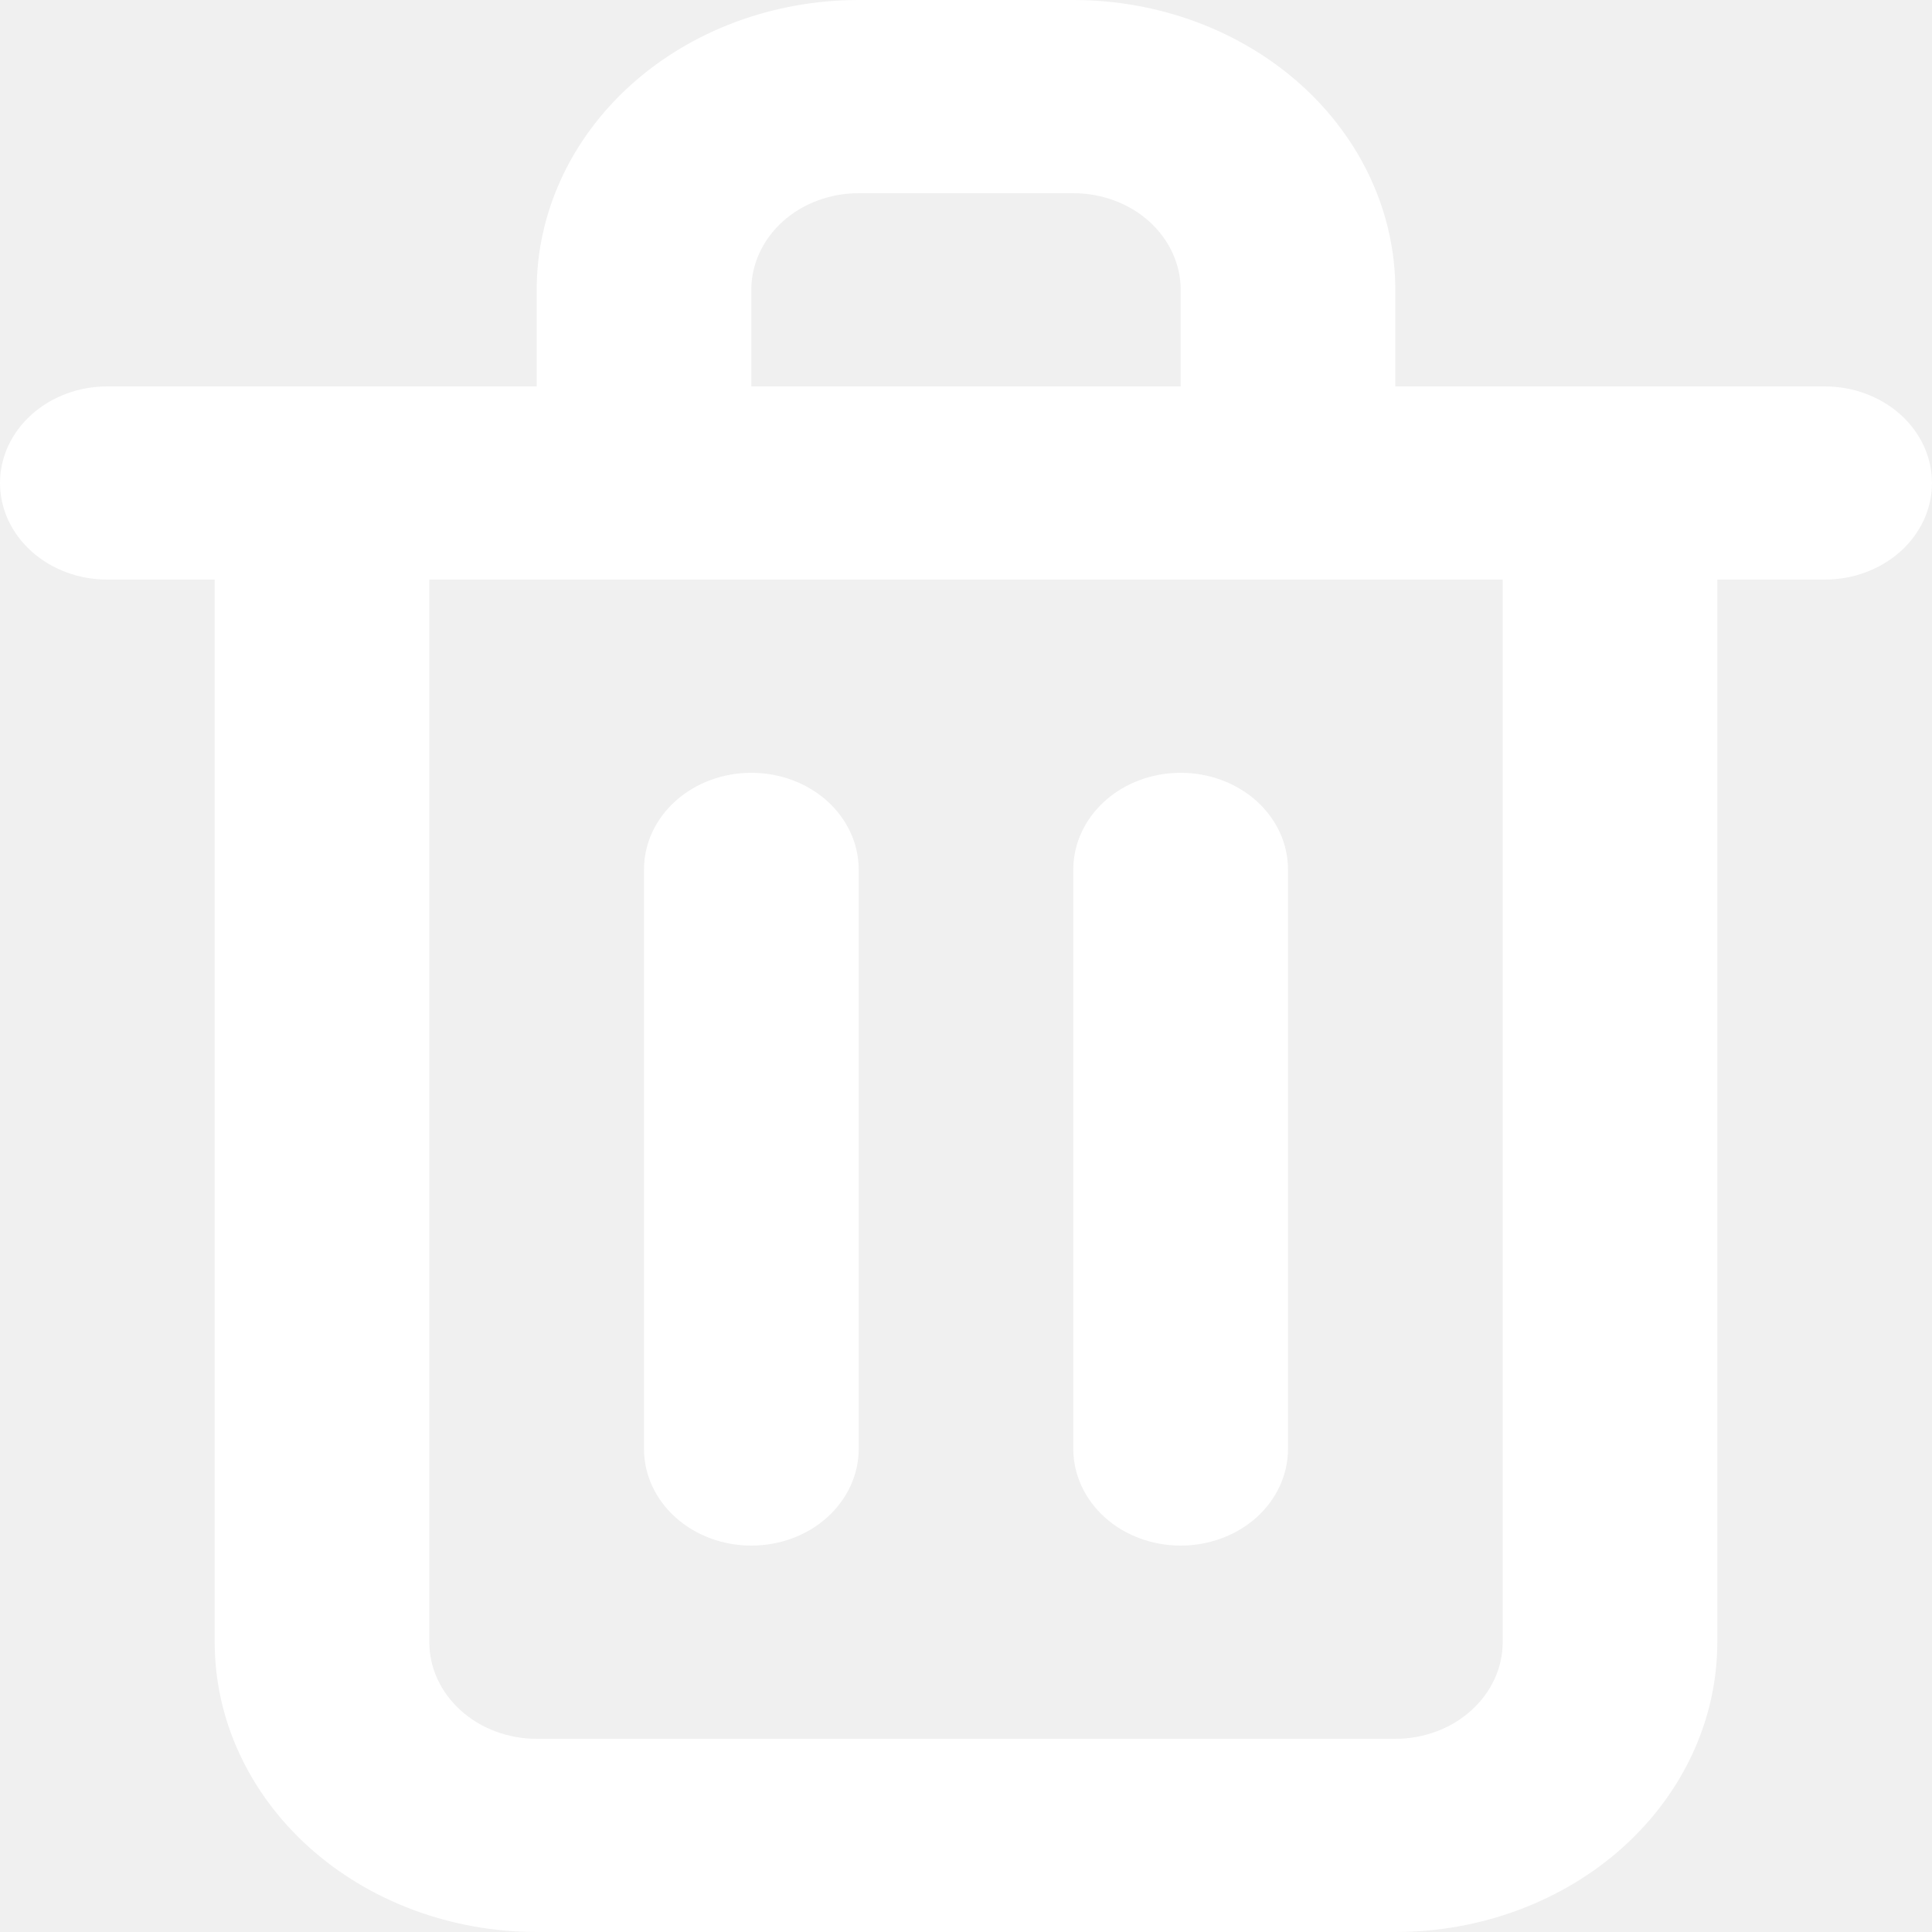
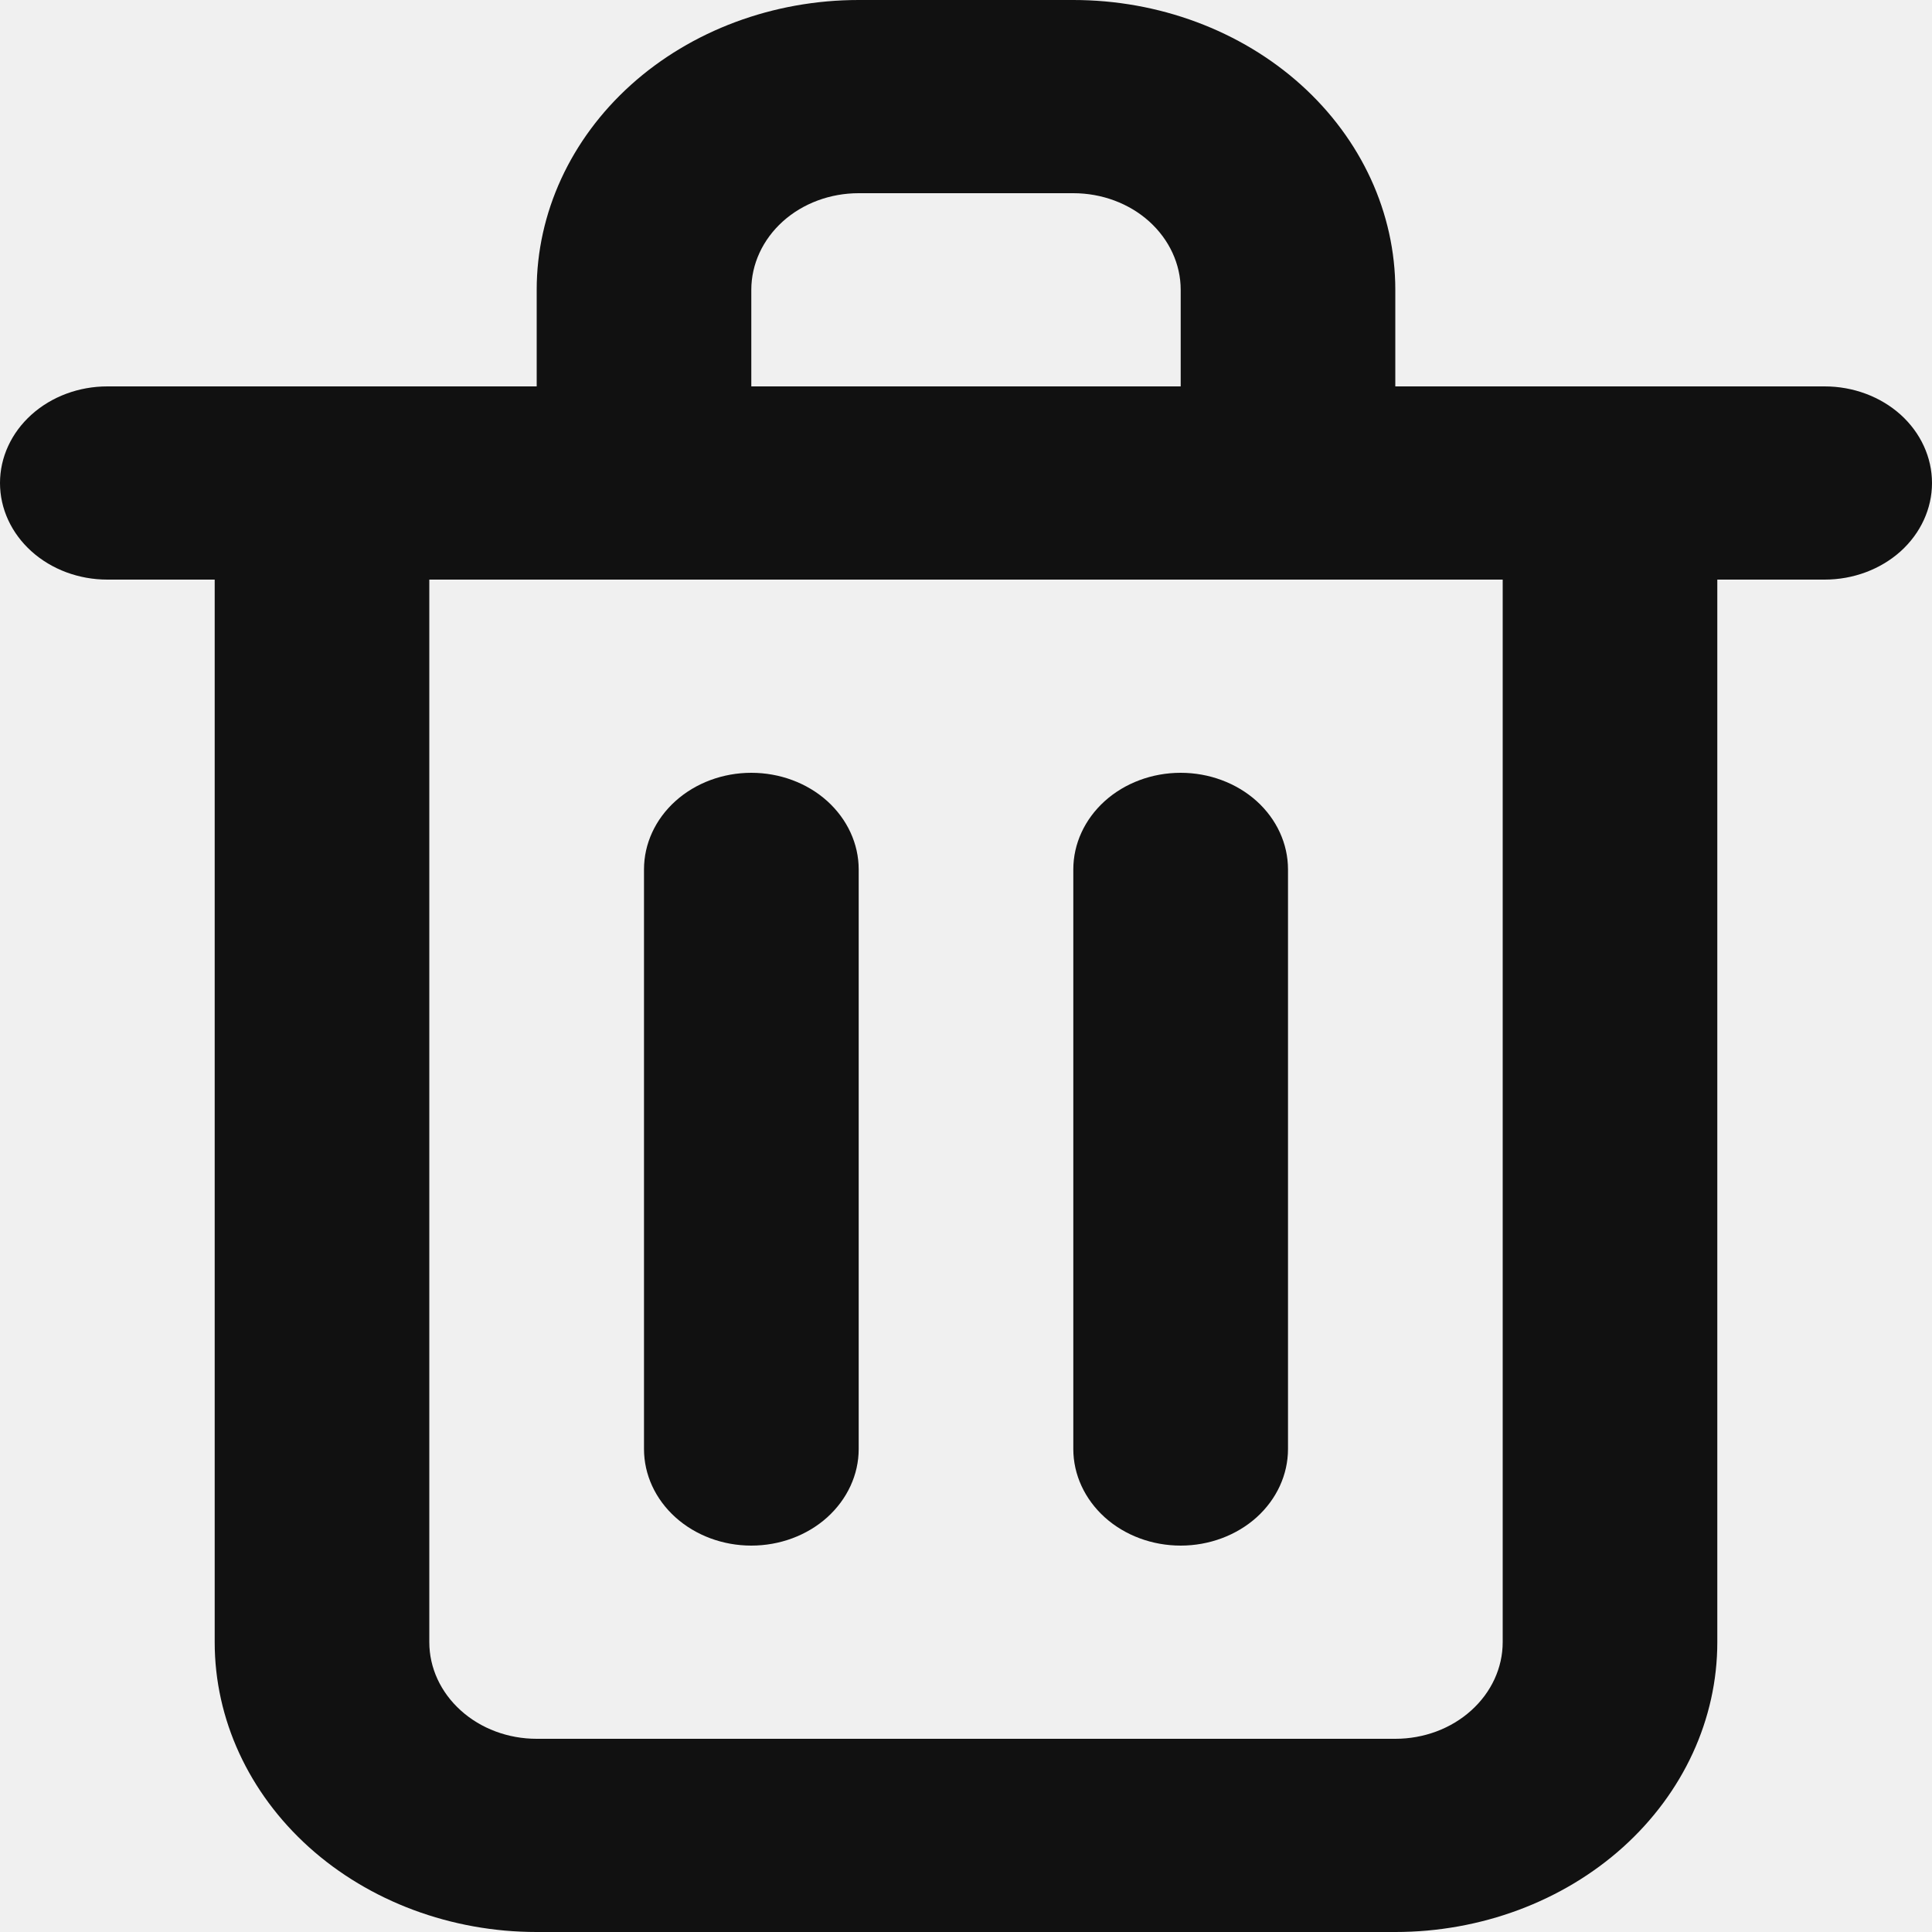
<svg xmlns="http://www.w3.org/2000/svg" width="24" height="24" viewBox="0 0 24 24" fill="none">
-   <path d="M9.333 19.2C9.687 19.2 10.026 19.074 10.276 18.849C10.526 18.623 10.667 18.318 10.667 18V10.8C10.667 10.482 10.526 10.177 10.276 9.951C10.026 9.726 9.687 9.6 9.333 9.6C8.98 9.6 8.641 9.726 8.391 9.951C8.14 10.177 8 10.482 8 10.8V18C8 18.318 8.14 18.623 8.391 18.849C8.641 19.074 8.98 19.2 9.333 19.2ZM22.667 4.8H17.333V3.6C17.333 2.645 16.912 1.73 16.162 1.054C15.412 0.379 14.394 0 13.333 0H10.667C9.606 0 8.588 0.379 7.838 1.054C7.088 1.73 6.667 2.645 6.667 3.6V4.8H1.333C0.98 4.8 0.641 4.926 0.391 5.151C0.14 5.377 0 5.682 0 6C0 6.318 0.14 6.623 0.391 6.849C0.641 7.074 0.98 7.2 1.333 7.2H2.667V20.4C2.667 21.355 3.088 22.27 3.838 22.946C4.588 23.621 5.606 24 6.667 24H17.333C18.394 24 19.412 23.621 20.162 22.946C20.912 22.27 21.333 21.355 21.333 20.4V7.2H22.667C23.02 7.2 23.359 7.074 23.61 6.849C23.86 6.623 24 6.318 24 6C24 5.682 23.86 5.377 23.61 5.151C23.359 4.926 23.02 4.8 22.667 4.8ZM9.333 3.6C9.333 3.282 9.474 2.977 9.724 2.751C9.974 2.526 10.313 2.4 10.667 2.4H13.333C13.687 2.4 14.026 2.526 14.276 2.751C14.526 2.977 14.667 3.282 14.667 3.6V4.8H9.333V3.6ZM18.667 20.4C18.667 20.718 18.526 21.023 18.276 21.248C18.026 21.474 17.687 21.6 17.333 21.6H6.667C6.313 21.6 5.974 21.474 5.724 21.248C5.474 21.023 5.333 20.718 5.333 20.4V7.2H18.667V20.4ZM14.667 19.2C15.02 19.2 15.359 19.074 15.61 18.849C15.86 18.623 16 18.318 16 18V10.8C16 10.482 15.86 10.177 15.61 9.951C15.359 9.726 15.02 9.6 14.667 9.6C14.313 9.6 13.974 9.726 13.724 9.951C13.474 10.177 13.333 10.482 13.333 10.8V18C13.333 18.318 13.474 18.623 13.724 18.849C13.974 19.074 14.313 19.2 14.667 19.2Z" fill="white" />
+   <path d="M9.333 19.2C9.687 19.2 10.026 19.074 10.276 18.849C10.526 18.623 10.667 18.318 10.667 18V10.8C10.667 10.482 10.526 10.177 10.276 9.951C10.026 9.726 9.687 9.6 9.333 9.6C8.98 9.6 8.641 9.726 8.391 9.951C8.14 10.177 8 10.482 8 10.8V18C8 18.318 8.14 18.623 8.391 18.849C8.641 19.074 8.98 19.2 9.333 19.2ZM22.667 4.8H17.333V3.6C17.333 2.645 16.912 1.73 16.162 1.054C15.412 0.379 14.394 0 13.333 0H10.667C9.606 0 8.588 0.379 7.838 1.054C7.088 1.73 6.667 2.645 6.667 3.6V4.8H1.333C0.98 4.8 0.641 4.926 0.391 5.151C0.14 5.377 0 5.682 0 6C0 6.318 0.14 6.623 0.391 6.849C0.641 7.074 0.98 7.2 1.333 7.2H2.667V20.4C2.667 21.355 3.088 22.27 3.838 22.946C4.588 23.621 5.606 24 6.667 24H17.333C18.394 24 19.412 23.621 20.162 22.946C20.912 22.27 21.333 21.355 21.333 20.4V7.2H22.667C23.02 7.2 23.359 7.074 23.61 6.849C23.86 6.623 24 6.318 24 6C24 5.682 23.86 5.377 23.61 5.151C23.359 4.926 23.02 4.8 22.667 4.8ZM9.333 3.6C9.333 3.282 9.474 2.977 9.724 2.751C9.974 2.526 10.313 2.4 10.667 2.4H13.333C13.687 2.4 14.026 2.526 14.276 2.751C14.526 2.977 14.667 3.282 14.667 3.6V4.8H9.333V3.6ZM18.667 20.4C18.667 20.718 18.526 21.023 18.276 21.248C18.026 21.474 17.687 21.6 17.333 21.6H6.667C6.313 21.6 5.974 21.474 5.724 21.248C5.474 21.023 5.333 20.718 5.333 20.4V7.2H18.667V20.4ZM14.667 19.2C15.02 19.2 15.359 19.074 15.61 18.849C15.86 18.623 16 18.318 16 18V10.8C16 10.482 15.86 10.177 15.61 9.951C15.359 9.726 15.02 9.6 14.667 9.6C14.313 9.6 13.974 9.726 13.724 9.951C13.474 10.177 13.333 10.482 13.333 10.8V18C13.333 18.318 13.474 18.623 13.724 18.849C13.974 19.074 14.313 19.2 14.667 19.2Z" fill="#111111" />
</svg>
